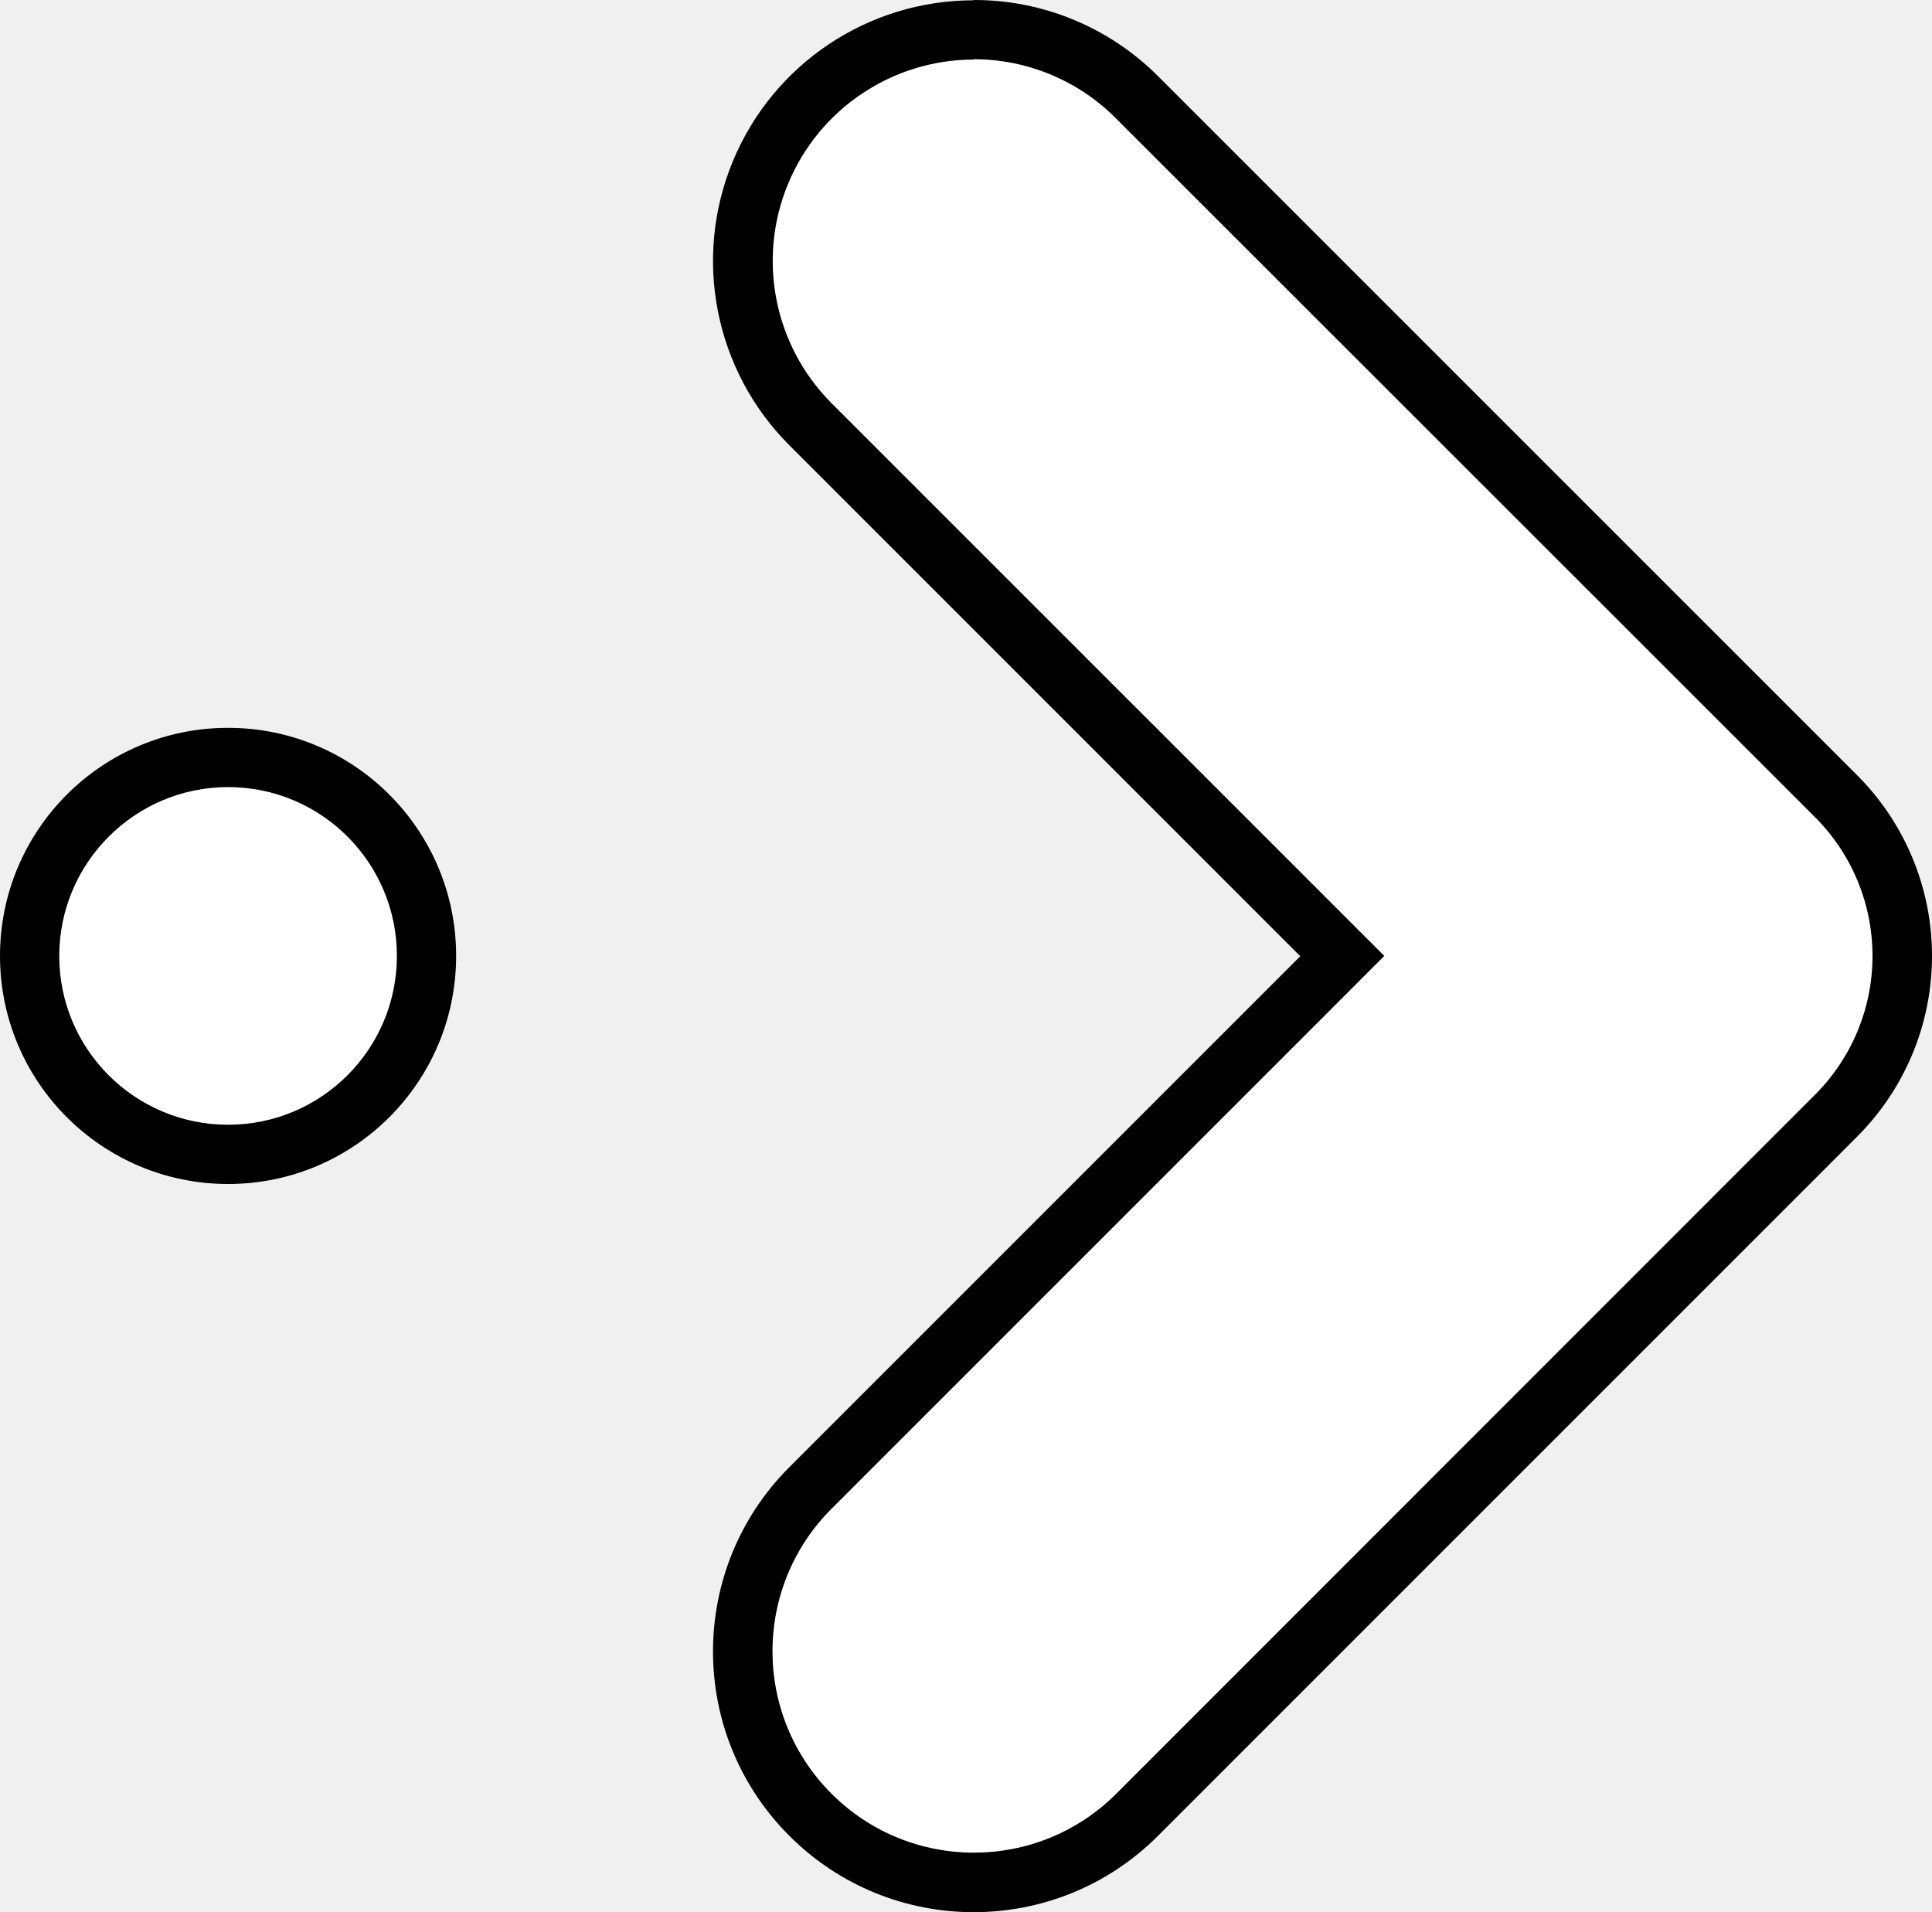
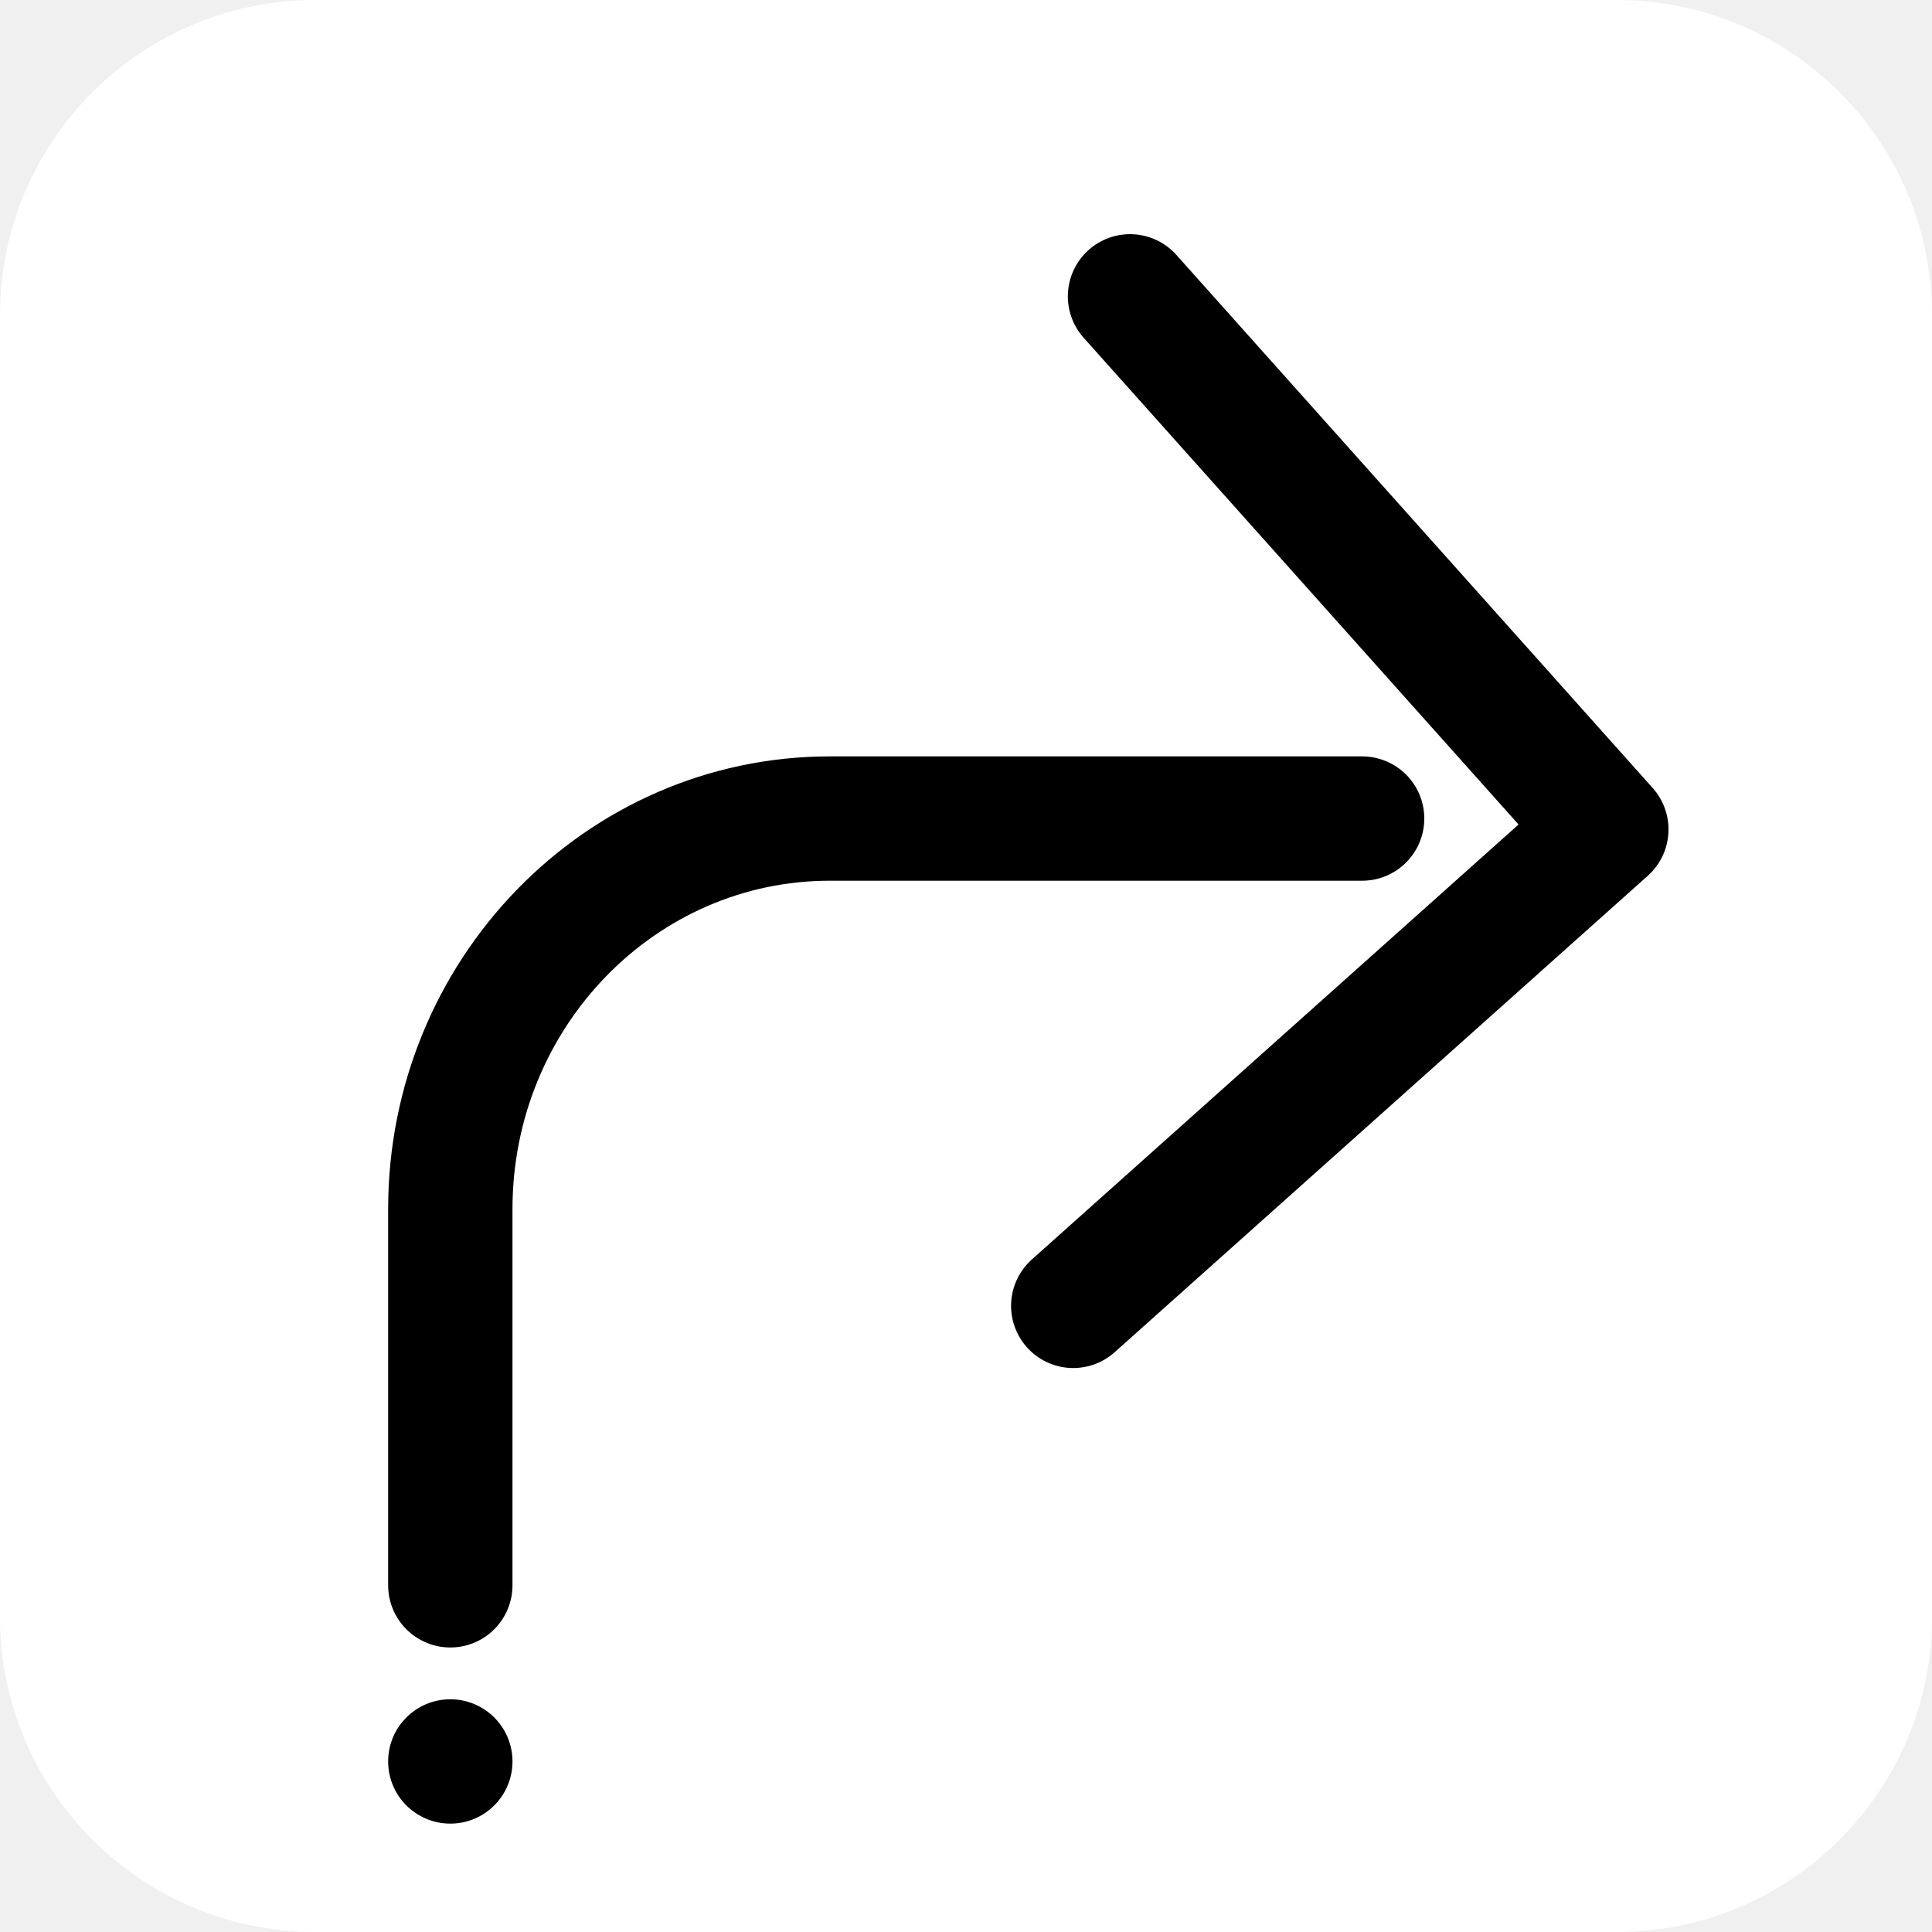
- <svg xmlns="http://www.w3.org/2000/svg" viewBox="0 0 326.14 322.73">
+ <svg xmlns="http://www.w3.org/2000/svg" viewBox="0 0 186.46 186.46">
  <defs>
-     <style>.adf19198-bce9-42e1-b7a4-00c30c5b02ea{fill:#fff;}</style>
+     <style>.f03a27f2-9cce-410d-ad81-9317e392e54c{fill:#fff;}.a7e20fbb-8dd3-48a0-babd-822805197a0a,.ac1a925c-aa98-443d-ba8c-831067035368{fill:none;stroke:#000;stroke-linecap:round;stroke-width:12px;}.a7e20fbb-8dd3-48a0-babd-822805197a0a{stroke-linejoin:round;}.ac1a925c-aa98-443d-ba8c-831067035368{stroke-miterlimit:10;}</style>
  </defs>
-   <g id="a4600538-ffc8-484f-9626-02d85bedda50" data-name="Layer 2">
-     <g id="a1fb0509-4ec4-4ea9-92a8-bbab00fa016c" data-name="Layer 2">
-       <circle class="adf19198-bce9-42e1-b7a4-00c30c5b02ea" cx="38.5" cy="161.36" r="33.5" />
-       <path d="M38.5,132.86A28.5,28.5,0,1,1,10,161.36a28.54,28.54,0,0,1,28.5-28.5m0-10A38.5,38.5,0,1,0,77,161.36a38.5,38.5,0,0,0-38.5-38.5Z" />
+   <g id="fce39b9a-b027-4b7d-a332-1478dbdd4dbd" data-name="Layer 2">
+     <g id="b821cf68-4bc1-4d3a-9162-29958904b44e" data-name="Layer 2">
+       <rect class="f03a27f2-9cce-410d-ad81-9317e392e54c" width="186.46" height="186.46" rx="30.43" />
    </g>
-     <g id="a5fee0a7-04c6-4920-8a87-9169256ab143" data-name="Layer 1">
-       <path class="adf19198-bce9-42e1-b7a4-00c30c5b02ea" d="M214.26,193.38l5.14-5.14a43.85,43.85,0,0,0,12.89-30.75A43.91,43.91,0,0,1,219.4,189,44.39,44.39,0,0,1,214.26,193.38Z" />
-       <path d="M232.29,157.49a43.85,43.85,0,0,1-12.89,30.75l-5.14,5.14A44.39,44.39,0,0,0,219.4,189a43.91,43.91,0,0,0,12.89-31.48Z" />
-       <path class="adf19198-bce9-42e1-b7a4-00c30c5b02ea" d="M232.29,157.49a43.85,43.85,0,0,0-12.89-30.75l-5.14-5.14A44.39,44.39,0,0,1,219.4,126a43.86,43.86,0,0,1,12.89,31.11Z" />
-       <path d="M214.26,121.6l5.14,5.14a43.85,43.85,0,0,1,12.89,30.75v-.37A43.86,43.86,0,0,0,219.4,126a44.39,44.39,0,0,0-5.14-4.41Z" />
-       <path class="adf19198-bce9-42e1-b7a4-00c30c5b02ea" d="M164.4,317.73a39,39,0,0,1-27.57-66.58l89.78-89.79L136.83,71.58A39,39,0,0,1,192,16.42L309.72,134.15a38.13,38.13,0,0,1,0,54.43L192,306.31A38.76,38.76,0,0,1,164.4,317.73Z" />
-       <path d="M164.4,10a33.79,33.79,0,0,1,24,10L301,132.55l5.14,5.14a33.12,33.12,0,0,1,0,47.35L301,190.18,188.45,302.77a34,34,0,1,1-48.09-48.08l86.25-86.25,7.07-7.08-7.07-7.07L140.36,68.05a34,34,0,0,1,24-58m0-10a44,44,0,0,0-31.11,75.11l86.25,86.25-86.25,86.25a44,44,0,1,0,62.23,62.23L308.11,197.26l5.14-5.15a43.12,43.12,0,0,0,0-61.5l-5.14-5.14L195.52,12.89A43.84,43.84,0,0,0,164.4,0Z" />
+     <g id="e0680c61-5213-4cfe-a987-9bd8c33bfb4d" data-name="Layer 1">
+       <polyline class="a7e20fbb-8dd3-48a0-babd-822805197a0a" points="109.06 28.6 155.03 80.05 103.58 126.03" />
+       <circle cx="43.46" cy="170" r="6" />
+       <path class="ac1a925c-aa98-443d-ba8c-831067035368" d="M43.46,153V116.7C43.46,95.88,59.87,79,80.1,79h51.36" />
    </g>
  </g>
</svg>
